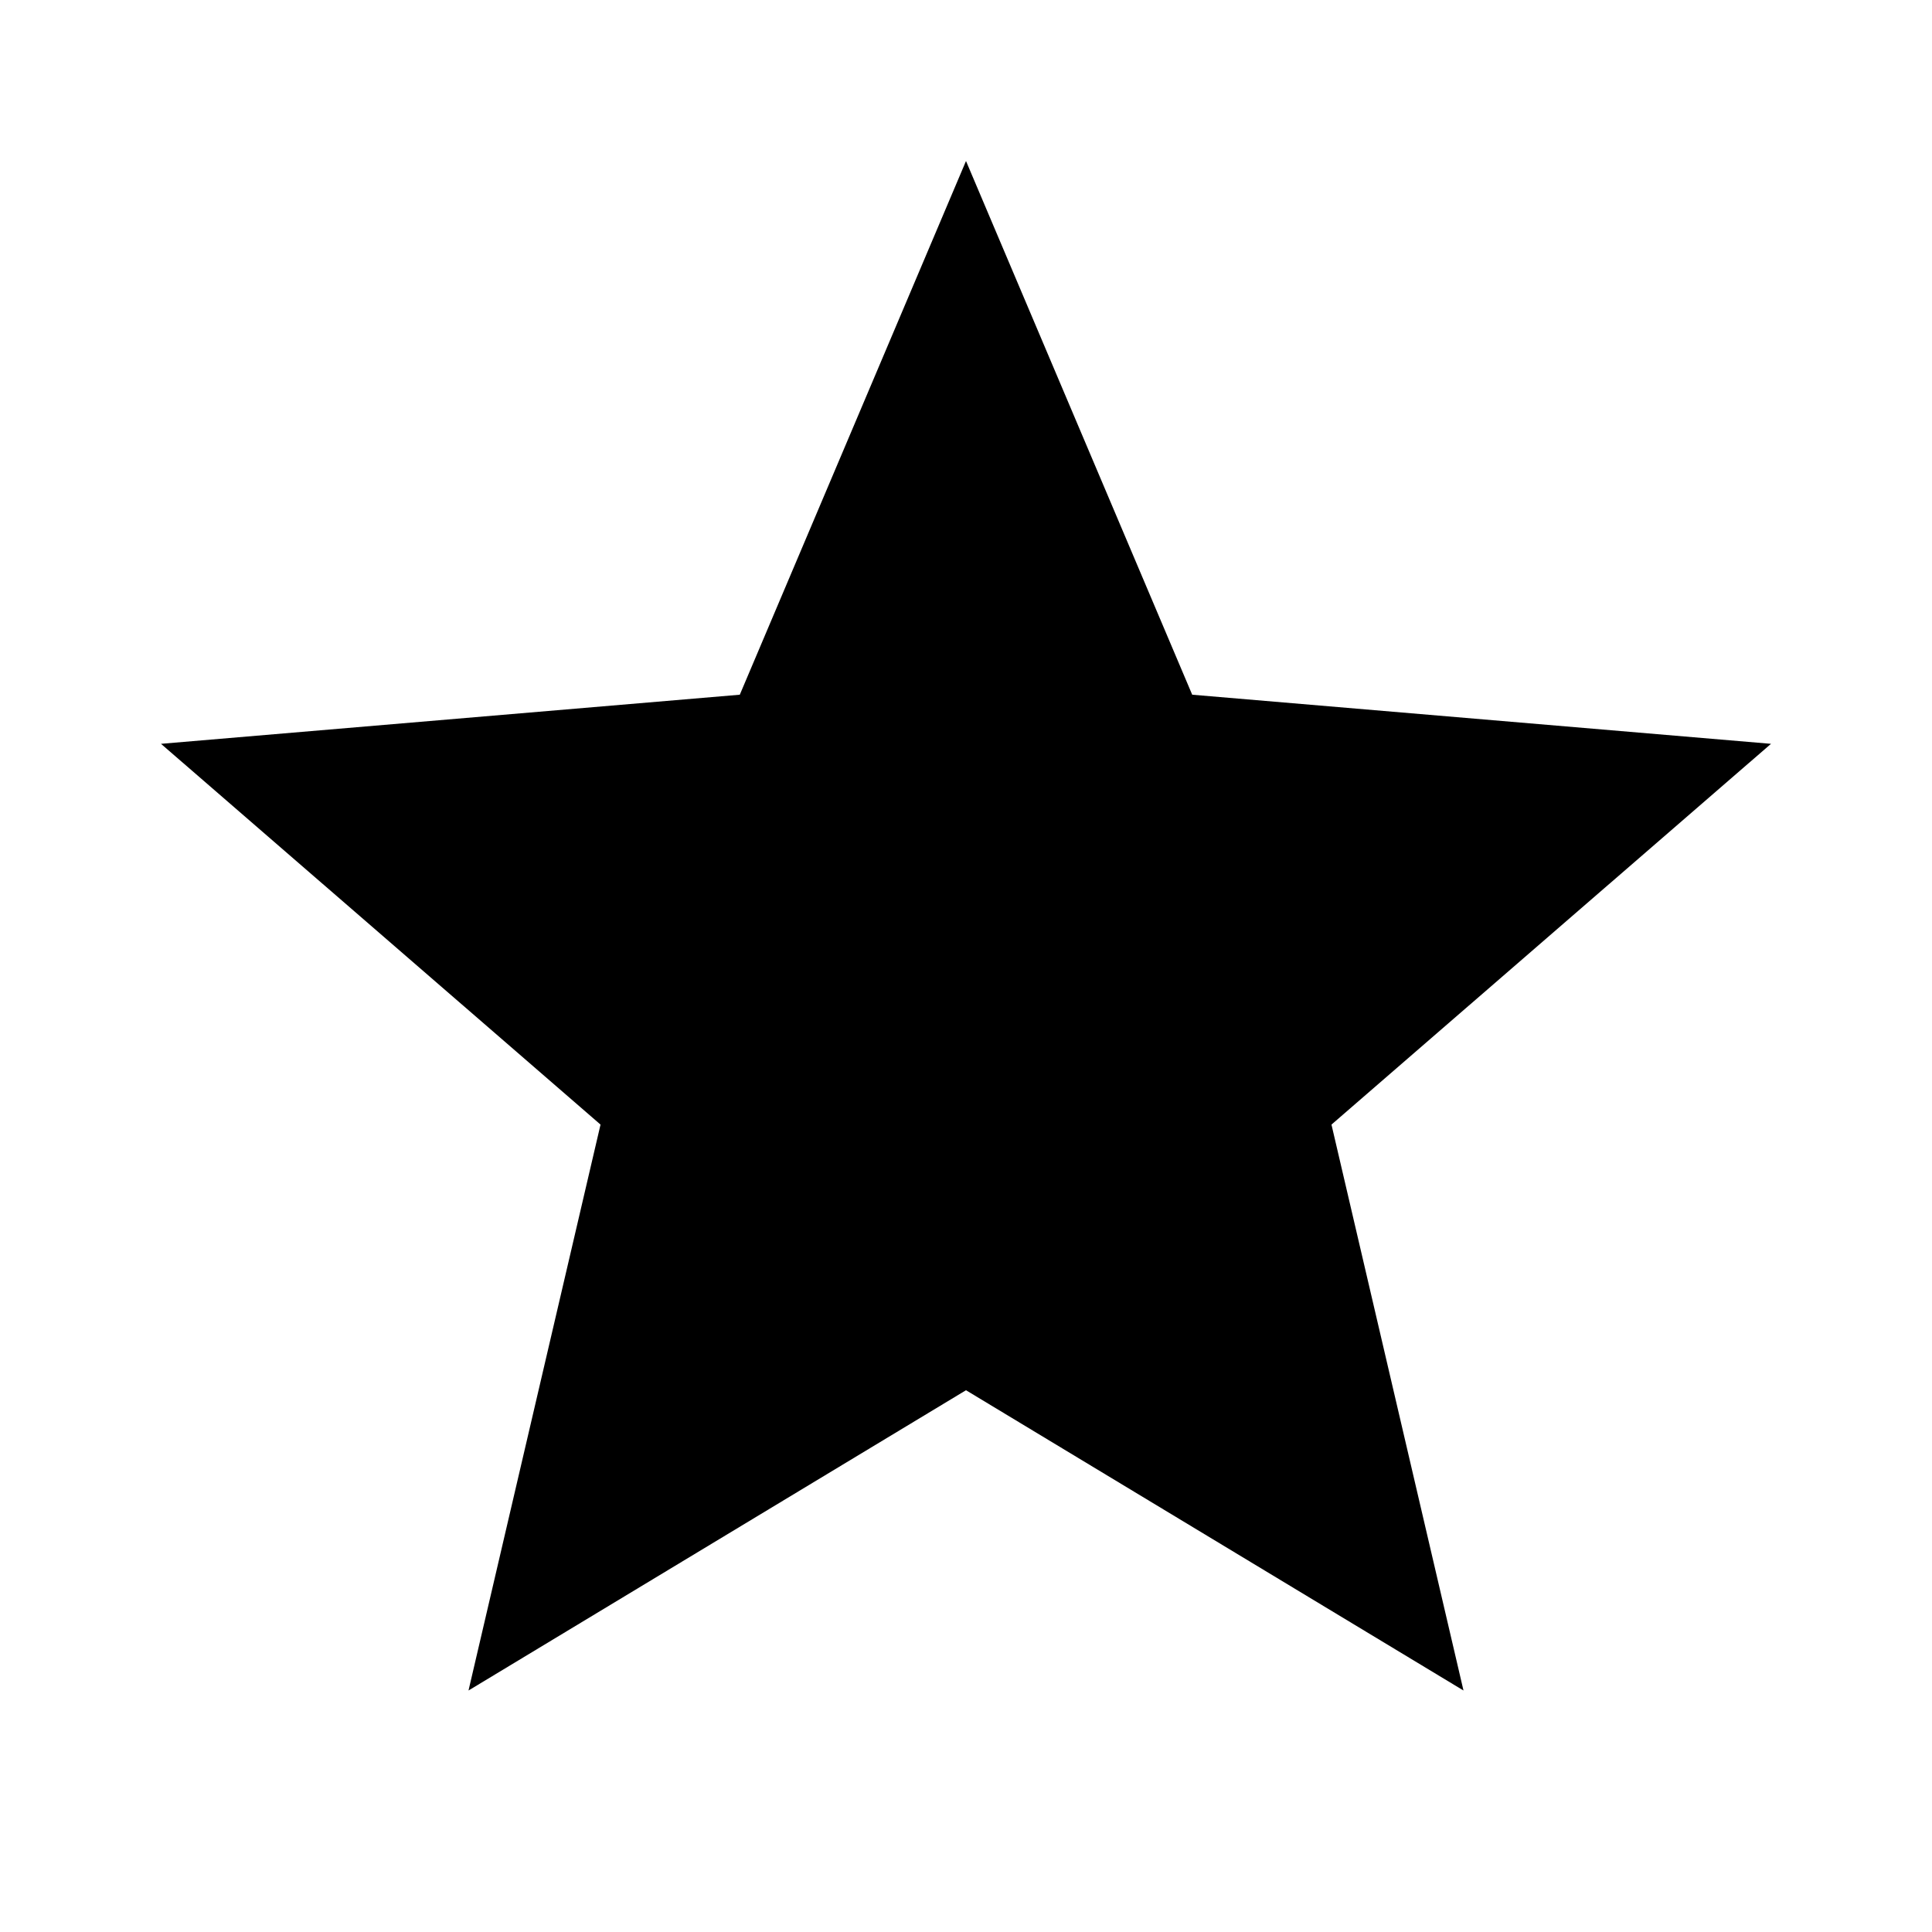
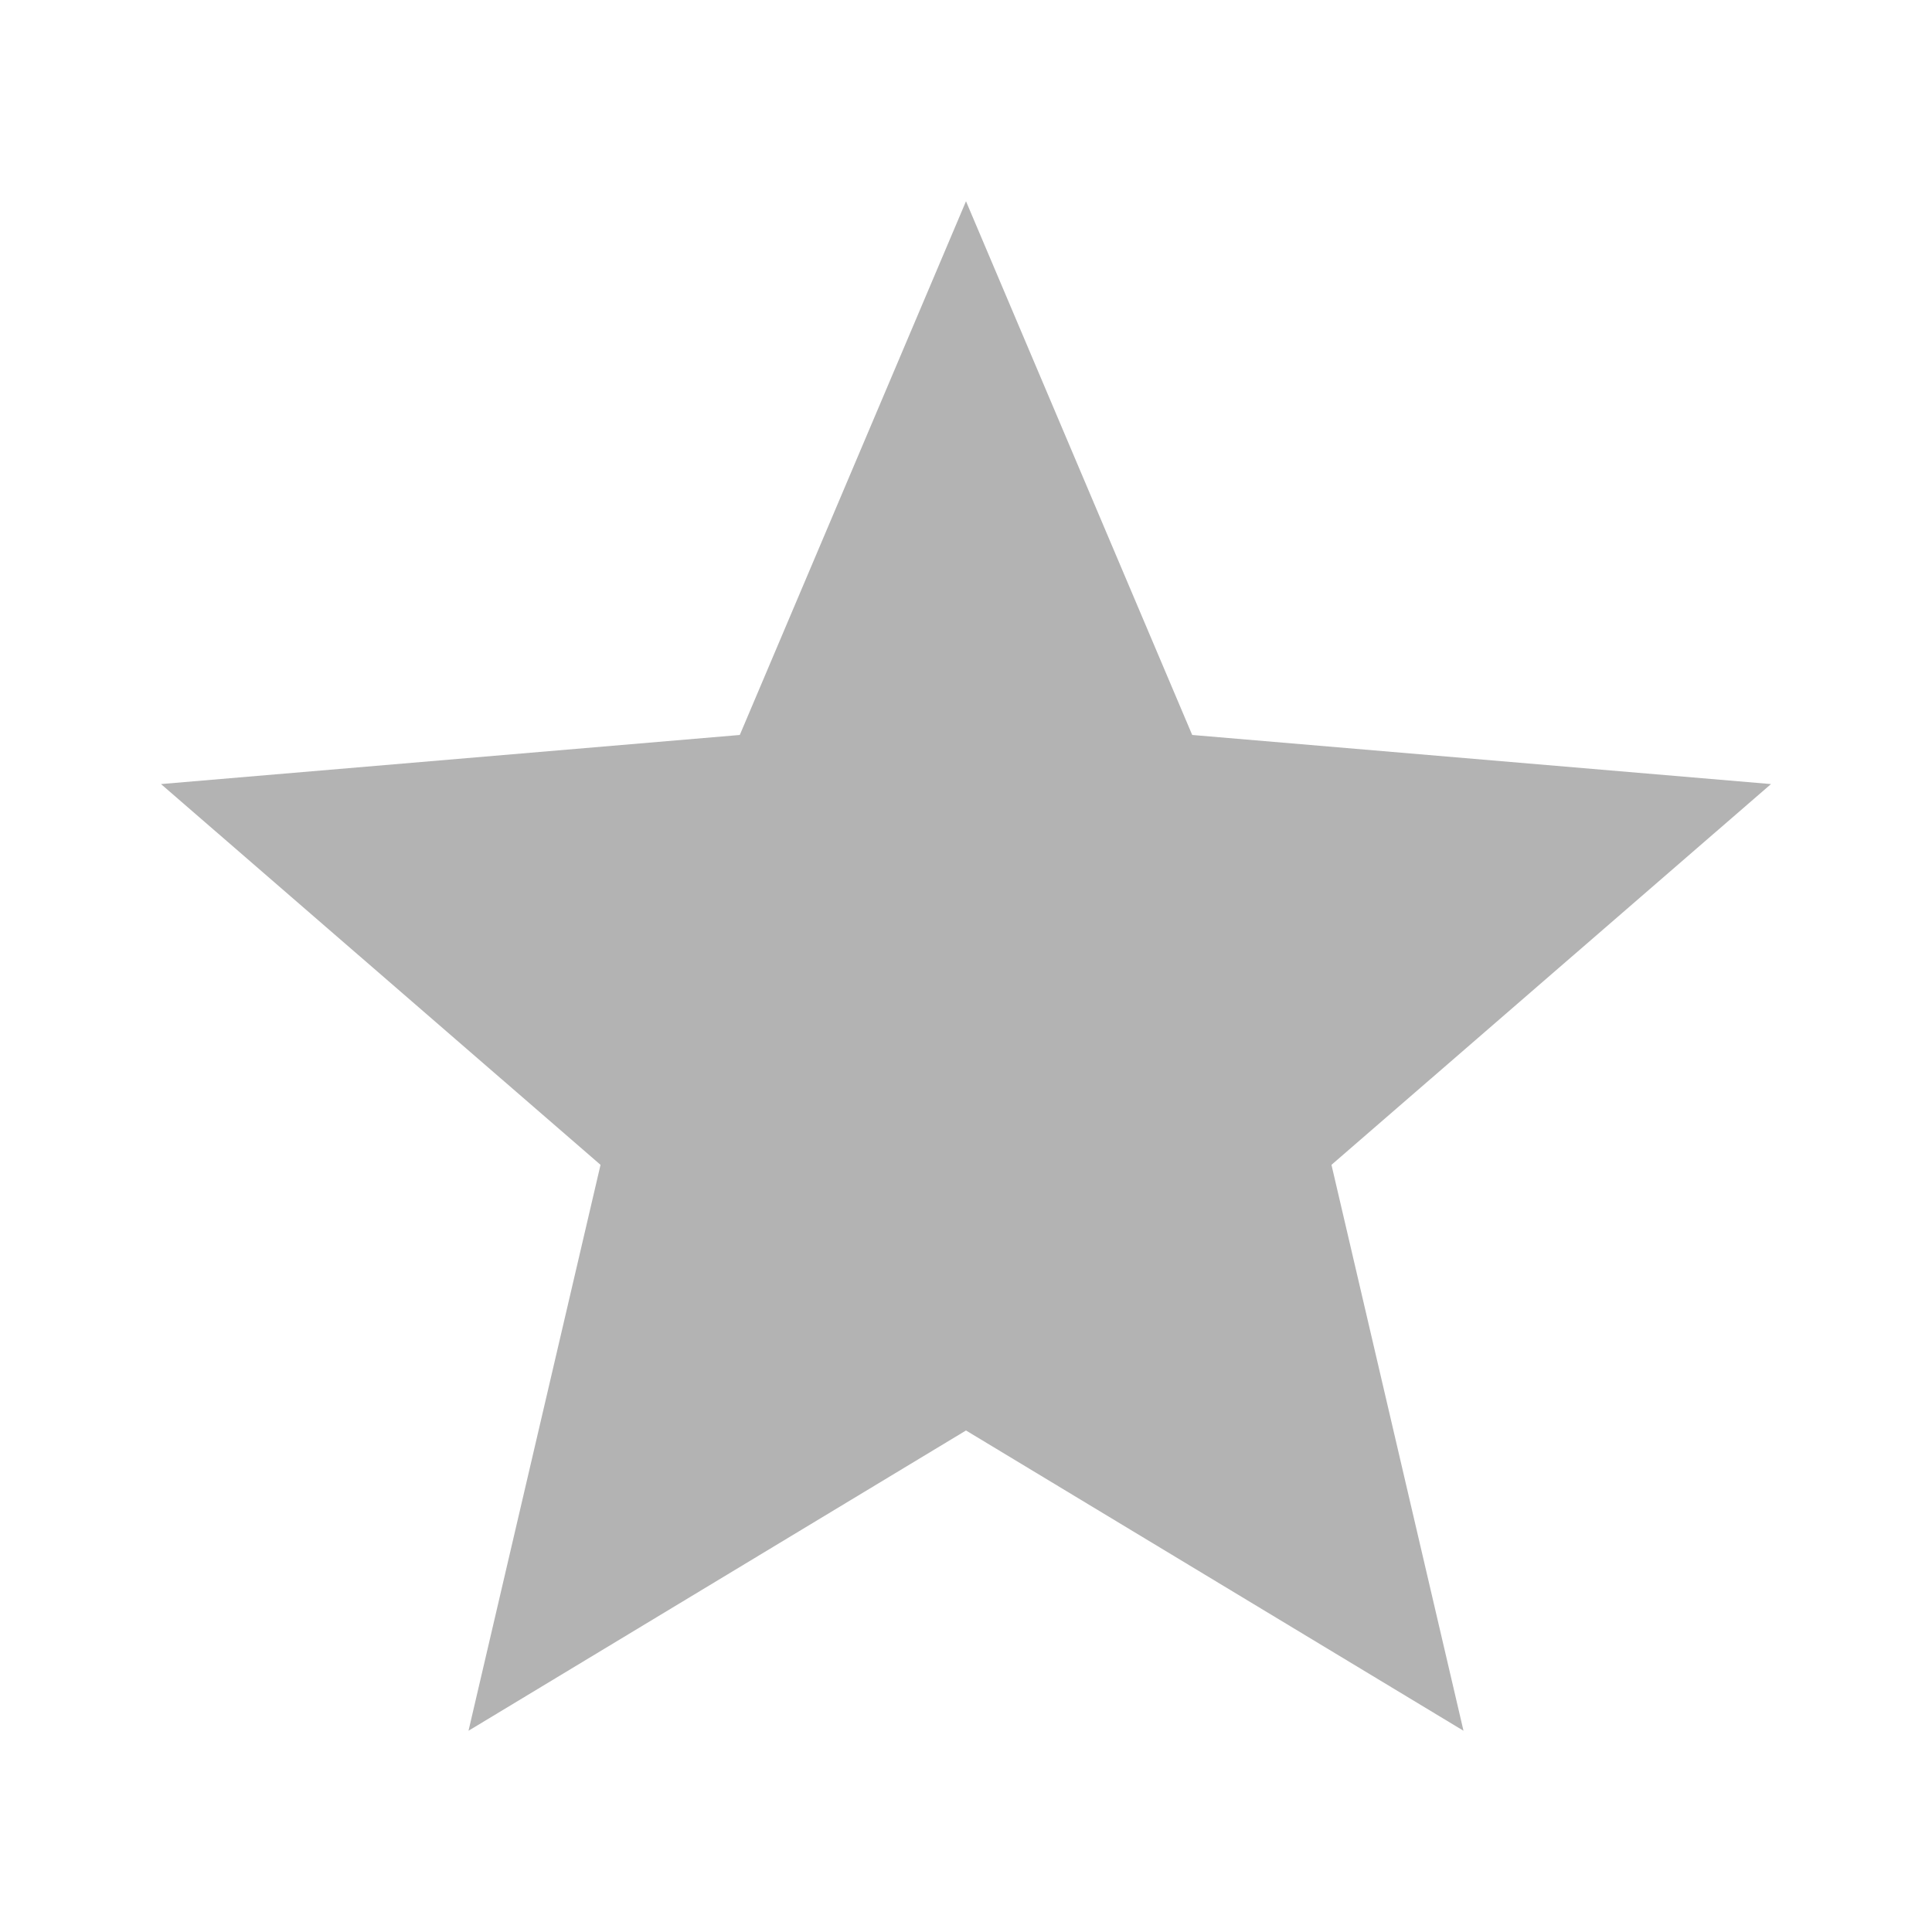
- <svg xmlns="http://www.w3.org/2000/svg" height="24px" viewBox="0 0 24 24" width="24px" fill="#000000">
-   <path d="M0 0h24v24H0z" fill="none" />
-   <path d="M0 0h24v24H0z" fill="none" />
-   <path d="M12 17.27L18.18 21l-1.64-7.03L22 9.24l-7.19-.61L12 2 9.19 8.63 2 9.24l5.46 4.73L5.82 21z" />
+ <svg xmlns="http://www.w3.org/2000/svg" height="48" viewBox="0 0 48 48" width="48" fill="#000000" version="1.1" id="svg8">
+   <defs id="defs12" />
+   <path d="M 0,0 H 24 V 24 H 0 Z" fill="none" id="path2" />
+   <path d="M 0,0 H 24 V 24 H 0 Z" fill="none" id="path4" />
+   <path d="M 24,35.54 36.36,43 33.08,28.94 44,19.48 29.62,18.26 24,5 18.38,18.26 4,19.48 14.92,28.94 11.64,43 Z" id="path6" style="stroke-width:2;opacity:0.3" />
</svg>
